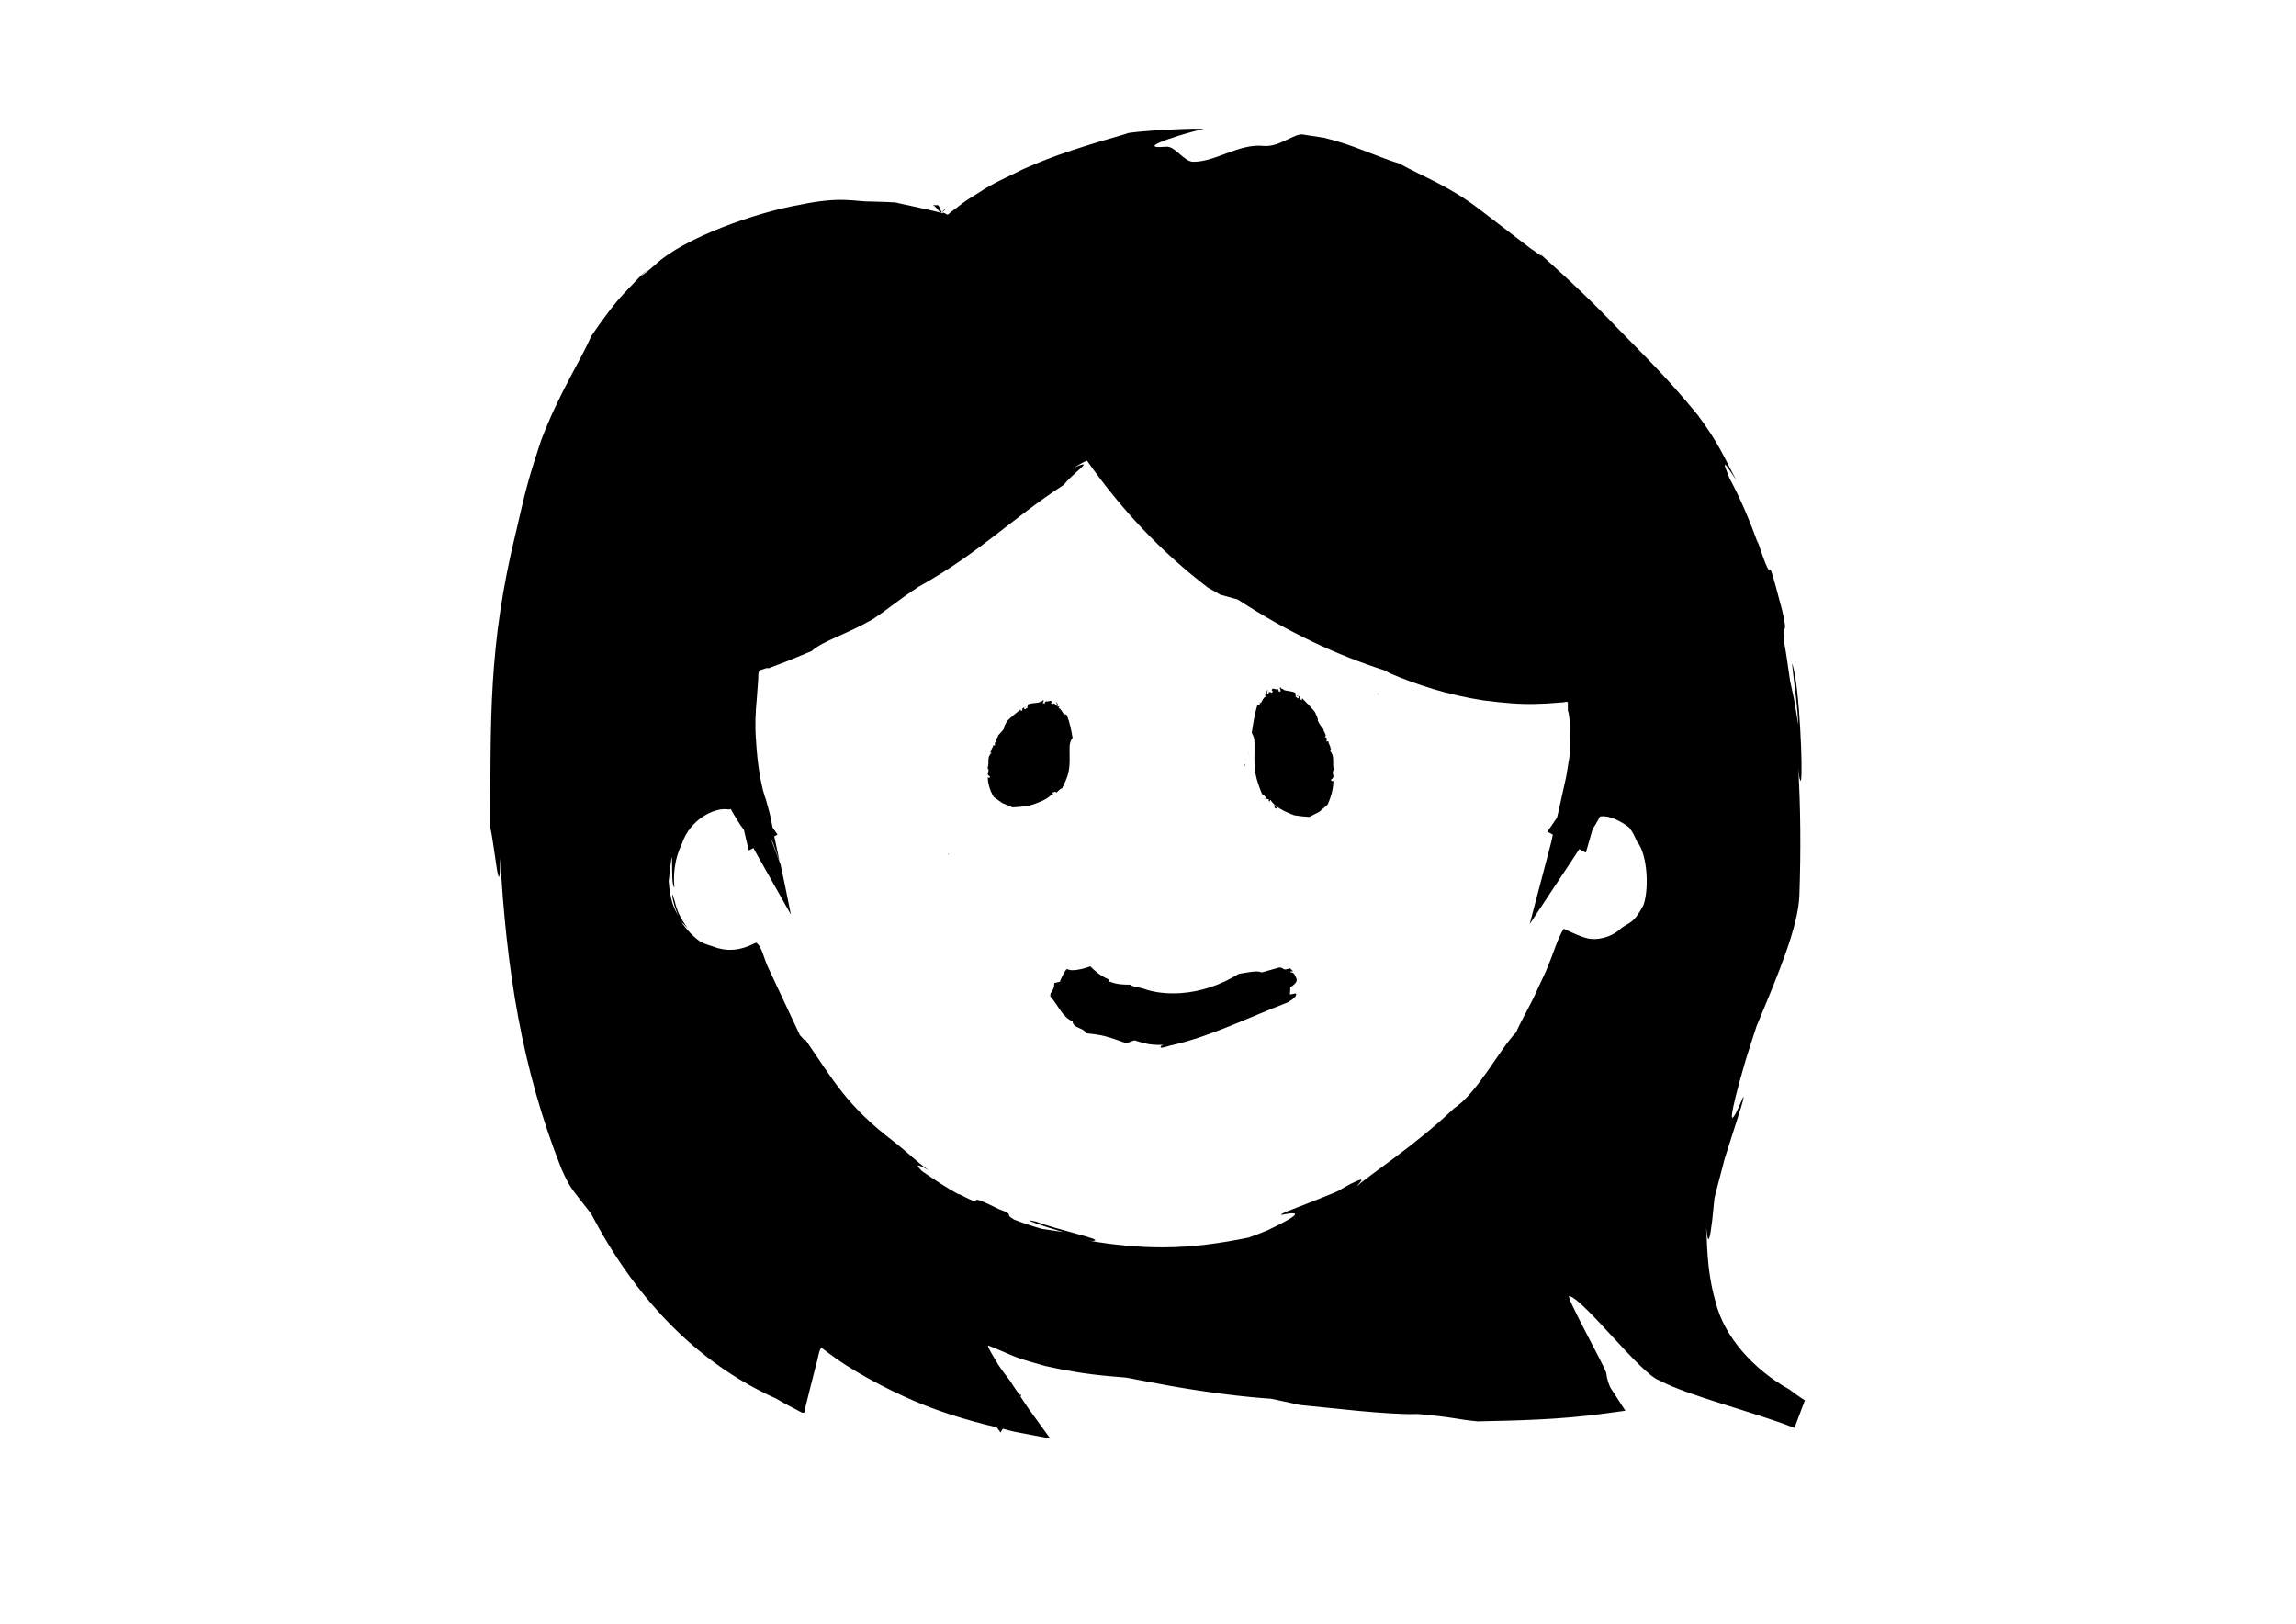
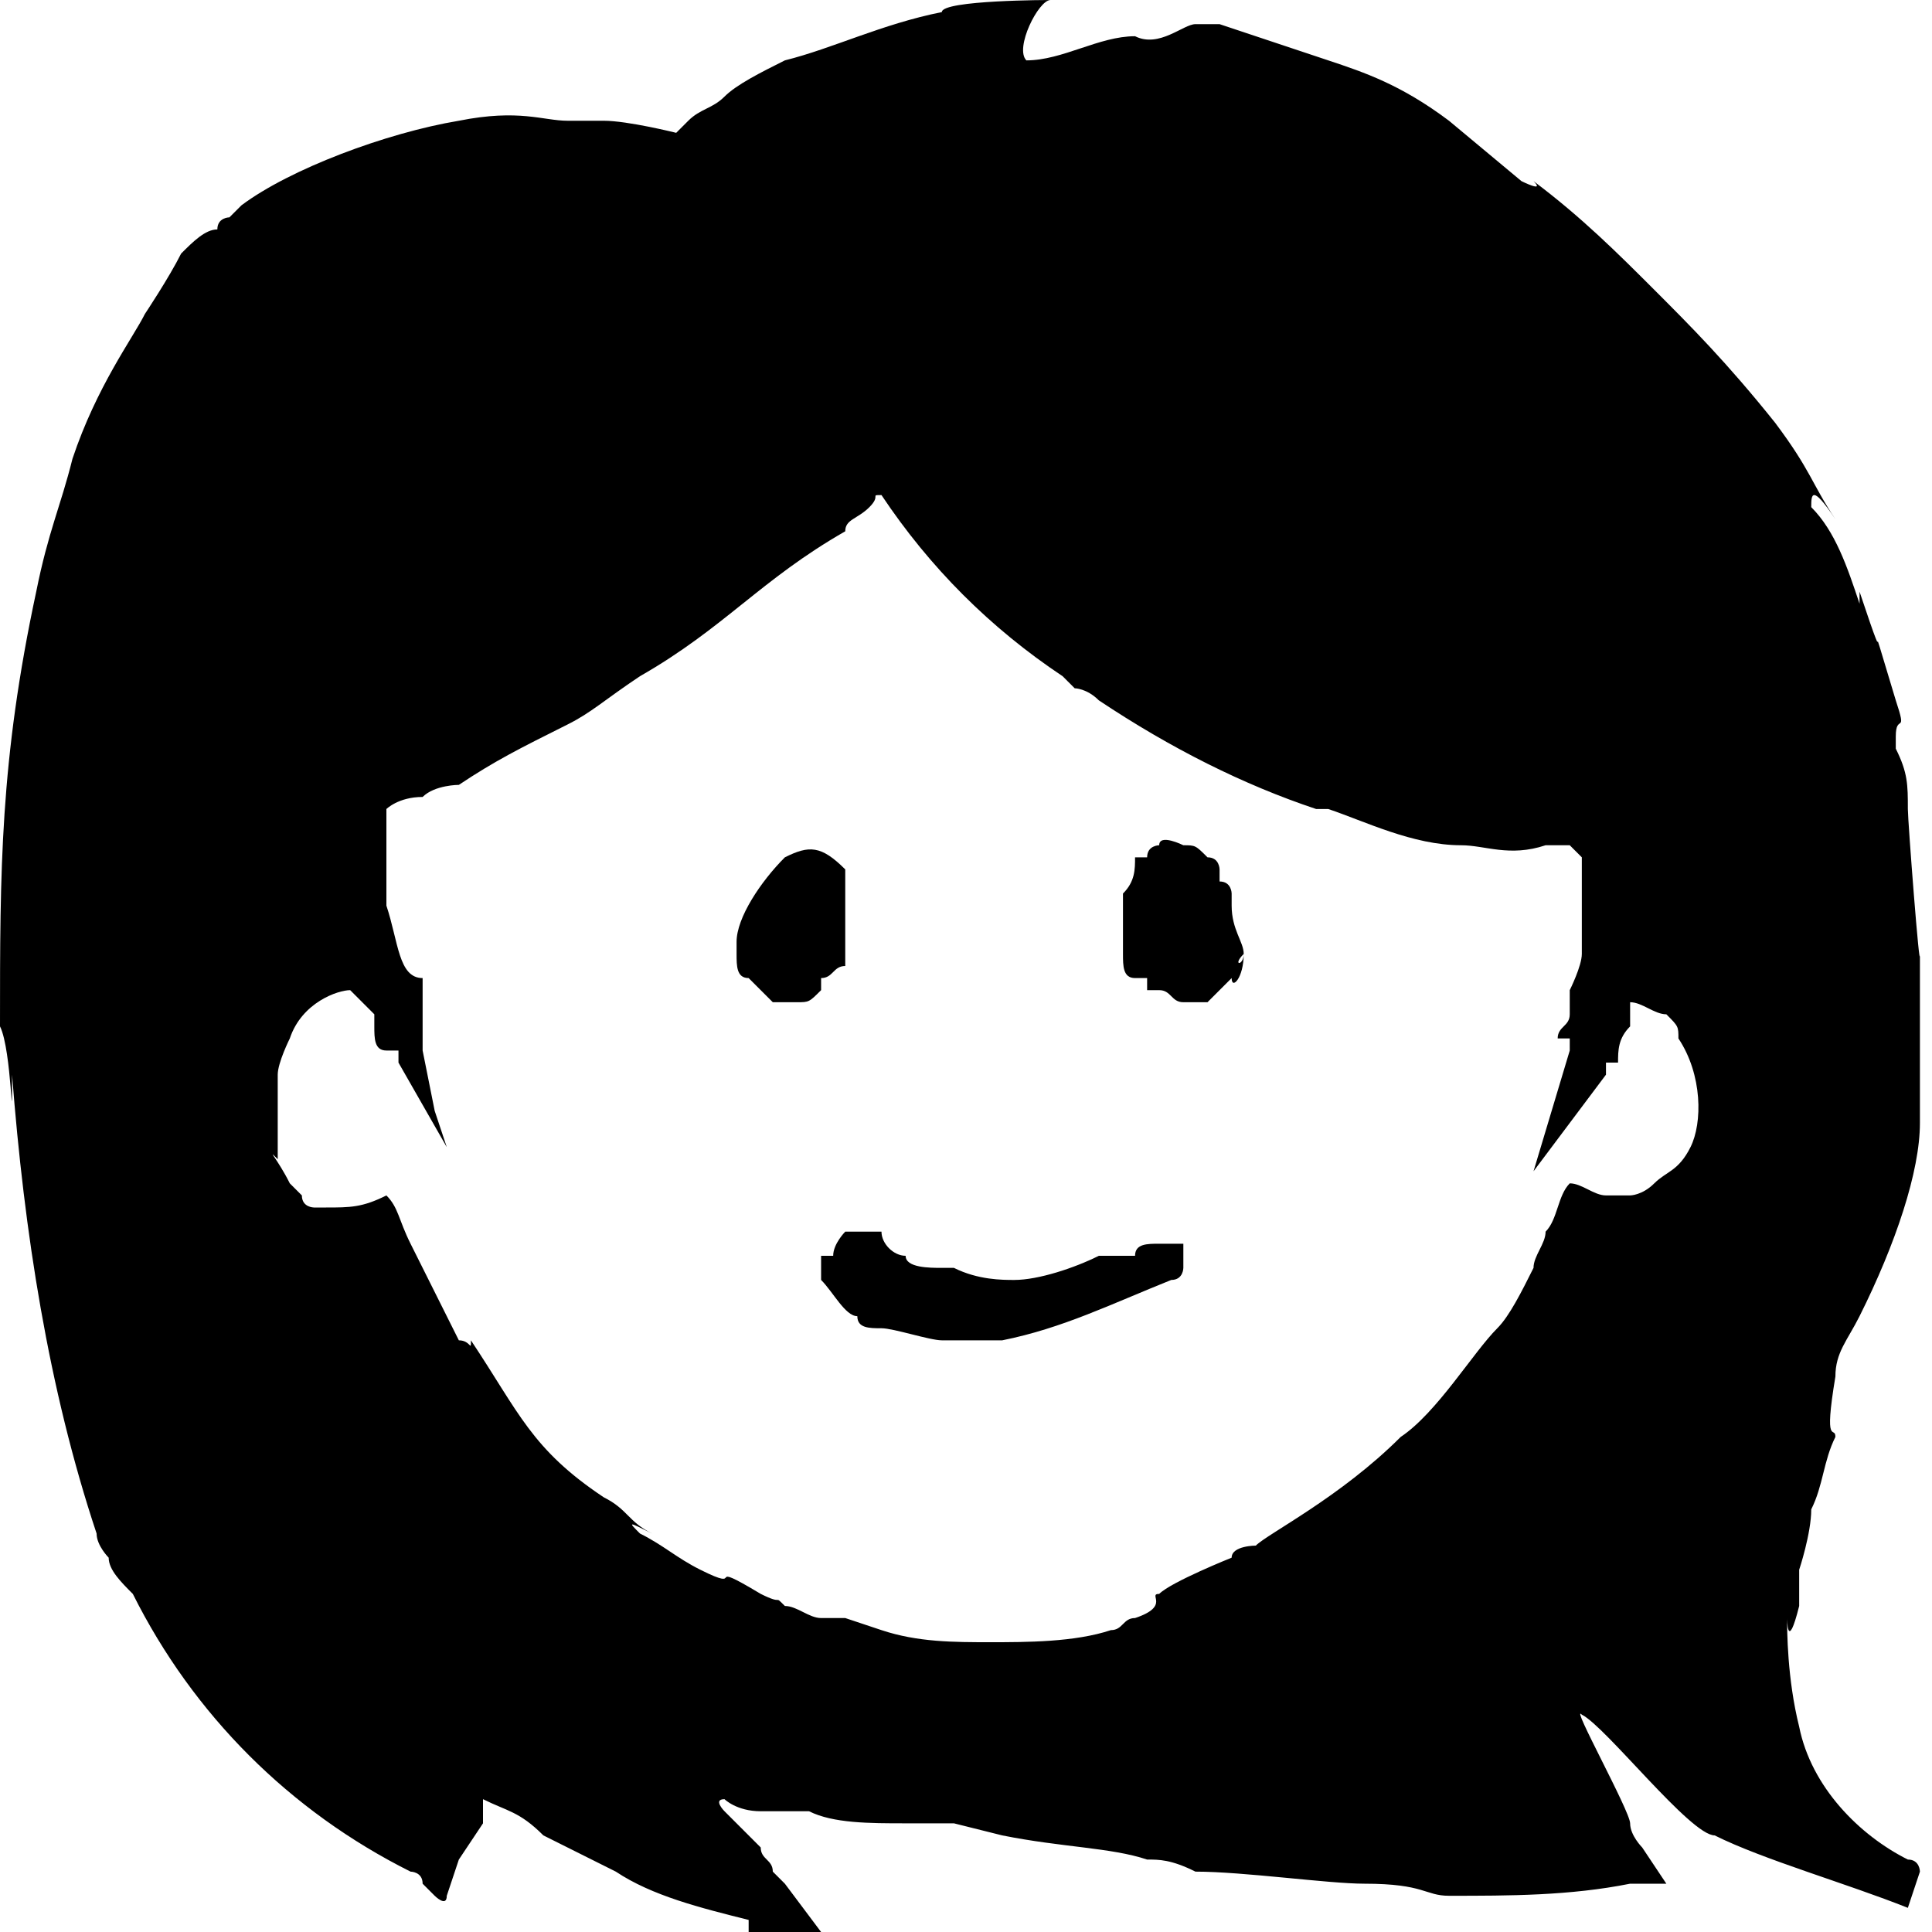
- <svg xmlns="http://www.w3.org/2000/svg" version="1.1" id="Layer_1" x="0px" y="0px" viewBox="0 0 841.9 595.3" enable-background="new 0 0 841.9 595.3" xml:space="preserve">
+ <svg xmlns="http://www.w3.org/2000/svg" version="1.1" id="Layer_1" x="0px" y="0px" viewBox="0 0 16 16" enable-background="new 0 0 16 16" xml:space="preserve">
  <g>
-     <g>
-       <g>
-         <path d="M345.3,77.8c-0.2,0.1-0.8-2.6-1.5-2.6h-2c1.2,0,2.3,2.4,3.3,2.8C346.8,77,347.7,75.4,345.3,77.8z" />
-         <path d="M542.2,76.5c-11-8.4-20.8-11.9-29-16.5c-9-2.8-16.9-6.9-27.7-9.5l-7.2-1.1c-3.3-1.1-8.8,4.6-14.9,4.1     c-9-1-17.5,5.8-25.7,5.8c0,0-0.1,0-0.1,0c0,0-0.1,0-0.1,0c-3.4,0-6.7-6-10-5.5c-14.2,1.1,12.5-6.6,13.7-6.4     c0-0.8-28.2,0.8-28.1,1.6c-14.9,4.3-26.9,8-38.1,13.1c-5.5,2.8-10.9,5-15.9,8.4c-2.6,1.6-5.1,3.1-7.6,5.1c-1.2,1-2.5,1.8-3.7,2.9     c-0.7,0.7-1.5-1.1-2.4-0.3c0,0-0.1-0.1-0.2-0.2c-0.1,0-0.1,0.1-0.1,0.1c-0.9-0.5-10.8-2.5-16-3.7c0.1-0.3-9-0.5-9-0.5     c-7.1,0.1-11.2-2.1-27,1.2c-15.8,2.8-42.3,12-52.9,22c-4.7,4.1-6.8,5.5-2.8,1.9c0,0-1.7,1.2-3.7,3.4c-2,2.2-4.9,5-7.5,8.1     c-5.1,6.2-9.5,12.9-9.5,12.9c-3.6,8.5-11.6,20.4-18.3,38.1c-4,12.1-5.3,16.3-9.1,33.1c-10.5,42.8-9.2,69.4-9.6,108.5     c1.6,6,3.6,30.1,3.7,11.4c2.3,40.5,7.8,77.1,22.5,114.1c1.1,2.5,2.4,5.2,3.9,7.4c1.5,2,4.1,5.4,6.9,8.9     c15.8,30.1,37.9,54.4,68,67.9c1.2,0.7,2.3,1.4,3.7,2.1l3.8,2c1.3,0.6,3,2.1,2.9-0.1l2.2-8.8l2-7.9c0.7-2,0.9-5.1,1.9-6     c4.4,3.3,6.7,5.1,12.9,8.8c5.6,3.3,11.5,6.4,17.7,9.2c10.4,4.8,21.8,8.4,33.7,11.2c0.5,0.6,0.9,1.3,1.4,1.9l0.8-1.4     c1.6,0.4,3.2,0.9,4.8,1.2l12.6,2.4l-7.9-10.9c-1-1.4-2-3-3-4.5l0.3-0.6c-0.3,0-0.5-0.1-0.8-0.2c-1.1-1.6-2.2-3.1-3.2-4.8     c-1.8-2.4-2.9-3.7-4.6-6.3l-2.3-3.9c-0.6-1.2-2.4-3.8-0.3-2.5l0.1,0c0,0,4.2,1.7,8.3,3.5c0.9,0.3,1.8,0.7,2.7,1     c1.6,0.5,3,0.9,4.3,1.3c2.8,0.8,4.6,1.3,4.6,1.3c7.4,1.7,15.3,3,23.2,3.7l5.9,0.5c0.6,0,3.4,0.6,5,0.9l11.2,2.1     c14.7,2.6,28.1,4.2,37.5,4.8c4.3,0.9,6.4,1.4,10.7,2.3c10.7,1,32.3,3.7,43.1,3.3c13.6,1.2,13.6,1.9,21.9,2.7     c14.1-0.3,30-0.6,46.1-2.8l8.1-1.1l-5.2-8c-0.9-1.4-1.6-3.8-1.8-5.7c-0.2-2-16-30-13.4-28.3c5.7,1.8,26.3,28.8,32.9,30.9     c10.7,5.7,33.9,11.3,49.5,17.4l3.8-10.1c-2-1.3-3.9-2.6-5.5-3.9c-13.4-7.4-24.1-19.5-27.2-32.1c-3.6-12.4-3-23.2-3.5-27.1     c0.3,0.1,0.6,10.5,2.2-2.6c0.3-2.6,0.8-7.9,0.8-7.9c0.1-1.3,2-7.8,3.8-15c2.1-6.7,4-12.4,6-18.8c1-3.2,1.1-4.3,0.7-3.6     c-6.3,14.9-4.5,5.3,0.3-11.3c1.3-4.6,3-9.6,4.7-14.9c8.1-19.4,15.3-36.5,15.7-48c0.6-17,0.4-32.4-0.4-46.5c0.2,2.2,0.4,3.9,0.6,4     c1.3,5,0.4-25-1.8-38.1c-2.8-13.4,0.9,8.4,1.2,18.1c0,0-0.8-4.8-1.6-9.6c-0.5-2.3-1-4.6-1.4-6.4c-0.7-4.7-1.3-9.4-2.1-13.8     c-0.1-1.3-0.2-2.3-0.1-2.2c-0.9-6,1.7,0.6-0.7-9.9c-7.9-30-1.2-1.5-9.2-26c0.1,0.4,0.3,1.3,0.5,2c-3.2-9-6.7-17.2-10.6-24.4     c-1.9-4.8-3.6-8.7,2.5,0.7c-4.6-8.5-6.2-13.3-14.3-24.1c-11.5-14.1-20.8-22.9-29.3-31.7c-8.4-8.8-16.9-17-28.8-27.6     c3,3-1.9-1-2.8-1.4L542.2,76.5z M286.2,316.9l-2.9-7.7c-0.2-0.5-0.4-1.2-0.7-1.8l0,0l0.7,1.3l0.2,0.5l2.3,6.4l-1.4-6.7     c-0.2-0.8-0.3-1.5-0.5-2.3l1.2-0.6c-0.6-0.9-1.2-1.8-1.8-2.6c-0.4-2-0.7-3.6-1-4.9l-1.4-5.2c-1.6-4-3.2-12.6-3.7-22.2     c-0.4-4.8-0.2-9.9,0.3-14.9c0.2-2.3,0.3-4.6,0.5-6.9c0.2-1.5-0.4-3.6,1.4-3.8c2.3-0.9,3.2-0.9,1.4-0.1c0,0,4.1-1.6,8.1-3.1     c4.4-1.8,8.7-3.6,8.7-3.6c4.2-3.8,12.5-6,22.3-11.6c6.5-4.3,8.2-6.2,16.8-11.9c22.9-12.8,33.9-24.8,53.3-37.4     c1.4-1.8,4.1-4.2,5.8-5.7c1.8-1.6,2.9-2.8-1.9-0.7c1.6-0.9,3.2-2,4.7-2.5c12.5,17.8,27,33.3,44.4,46.6c1.5,0.8,2.9,1.6,4.4,2.5     c1.5,0.4,3.9,1.1,6.5,1.8c0.1,0.1,0.2,0.2,0.3,0.2c17.7,11.6,36,20.2,53.6,25.8c0.7,0.4,1.1,0.7,2,1.1c9.6,4.1,21.1,7.9,34.3,9.9     c6.6,0.8,13.5,1.6,20.8,1.2c1.7,0,3.8-0.2,5.3-0.3l2.6-0.2c0.7,0.1,1.9-0.6,2.1,0.1l0,2.9c0.7,1.3,1.1,8.7,0.9,15.1     c0,0-0.8,4.6-1.5,9.1c-1,4.5-2,9-2,9c-0.4,2-0.9,4.1-1.4,6.1c-1.2,1.7-2.4,3.5-3.5,5.1c0.7,0.4,1.4,0.8,2,1.1     c-0.2,0.9-0.4,1.9-0.6,2.8l-7.9,30l16.7-25.2c0.5-0.8,1-1.6,1.5-2.3c0.8,0.4,1.6,0.9,2.4,1.3c0.8-2.7,1.5-5.3,2.5-8.7l1.1-1.7     l0.6-1.1c0.5-0.5,0.7-2,1.5-1.8c2.7-0.4,7.2,1.7,10.2,4.1c1.8,2.4,1.6,2.6,2.9,5.2c3.9,4.7,4.4,17.6,2.3,23.3     c-3.6,6.7-4.8,6-8,8.3c-2,1.9-4.6,3.3-7.5,3.8c-1.5,0.3-2.7,0.4-4.6,0.1c-2.8-0.6-6.1-2.2-9.1-3.6c-2.2,3.3-3.8,9.1-5.6,13.2     c-1.1,3-2.6,5.8-3.9,8.7c-2.5,5.8-5.7,10.9-8,16.1c-5.9,6-14.2,22.3-22.8,27.9c-14.2,13.6-31.8,24.9-35.4,28.4     c-0.2-0.4,4.9-4.4-2.4-0.8c-1.4,0.8-4.2,2.3-4.2,2.4c-1.4,0.9-14.9,6-19.3,7.8c-1.8,0.8-2.3,1.1-1.9,1.2c9.3-1.9,4.4,1.1-5,5.6     c-2.1,0.9-4.5,1.8-7,2.7c-10.2,2.1-20.7,3.6-31.6,3.6c-9.1,0-18-0.9-26.7-2.4c0.9,0.1,1.7,0.1,1.7-0.1c3-0.4-14.1-4.1-21.3-6.9     c-7.8-1.8,4.5,2.3,9.9,3.8l-8-1.2c-3.4-1-6.8-2.1-10.1-3.4c-0.2-0.1-0.4-0.3-0.4-0.3c-3.2-1.7,1-1.3-4.9-3.4     c-16.3-8.1-1.6,1.2-15.2-5.8c0.1,0.1,0.4,0.4,0.6,0.5c-4.8-2.6-9.4-5.7-13.9-8.8c-1.8-1.9-2.7-3.2,2.5-0.3     c-4.7-3.3-6.6-5.6-12.8-10.5c-17.2-13.1-21.9-22.1-32.7-37.8c1.3,2.3-1.2-0.7-1.7-1.2L281.8,355c-1.7-3.4-2.5-8.4-4.6-9.4     c-6,3.1-10.8,3.4-16.3,1.2c0,0.1-3.1-1-3.8-1.4c-1-0.6-1.9-1.4-2.8-2.2c-1.4-1.2-2.6-2.7-4-4.5c-0.1-0.2-0.2-0.4-0.3-0.6l2.3,2.3     c-3.1-3.9-4.2-7.1-5-10.3c-1.5-5.5-0.8,1,1.4,5.6c-0.3-0.6-0.7-1.2-1-1.8c-0.4-0.9-0.8-1.8-1.1-2.7c-0.8-2.6-1.2-5.3-1.4-8.2     c2.3-20.6,0.3,2,2.1,2.3c0,0-0.5-4.2,0.3-8.3c0.6-4.1,2.5-7.8,2.5-7.8c2.8-8.5,11.5-13.1,16.5-12.5c0.7,0.1,1.4,0.1,1.3-0.2     l1,1.8c0.9,1.5,1.7,2.8,2.4,3.9c0.5,0.7,1,1.4,1.5,2.1c0.6,2.5,1.1,5,1.8,7.5l1.7-0.9c0.2,0.5,0.6,1.2,1,1.9l12.7,22.5l-2.2-10.9     " />
-         <path d="M276.8,310.7l0.4-0.2c0.4,0.5,0.7,1.1,1.1,1.6" />
-       </g>
-       <path d="M468.3,296.5c-0.2-0.9-0.9-1-1.1-1.6l0.2,1.3L468.3,296.5z" />
-       <path d="M505,253.9c0.3,0.2,0.2,0.4,0.3,0.6c0,0,0.1,0,0.2-0.1C505.2,254.2,505.1,254.1,505,253.9z" />
-       <path d="M385.6,271.3l-0.9-0.3c0.2,0.9,0.9,1,1.1,1.6L385.6,271.3z" />
-       <path d="M348,313.6c-0.3-0.2-0.2-0.4-0.3-0.6c0,0-0.1,0-0.2,0.1C347.8,313.3,347.9,313.4,348,313.6z" />
-       <path d="M473,364.6c-0.1,1.1,0.1-0.8,0.1-1.8v-0.7c0-0.3,2.9-1.6,2.3-3.3c-0.8-1.8-0.9-2.2-2.2-2.4c-0.4-0.2,0.5-0.4,1-0.3    L473,355c-3.2,1.1-1.8-0.3-3.9-0.3c-2.4,0.7-4.7,1.3-6.4,1.8c-1.8-0.8-4.9,0-7.7,0.4c-0.3,0.1-0.6,0.1-0.9,0.2    c-6.4,4-13.8,6.5-21.2,7c-4.5,0.3-9.5-0.1-13.8-1.7c-0.2-0.1-6-1.2-4.2-1.4c-2.6,0-5.3,0-7.9-1.1c-0.3,0.1-0.5-0.3-0.6-0.9    c-2.6-1.1-4.7-2.8-6.6-4.7c-2.1,0.7-4.2,1.4-6.8,1.4c-0.7,0-1.2-0.3-1.9-0.4c-1,1.2-2.4,4.1-2.4,4.6l-2.1,0.5    c0,3.1-1.5,2.8-1.5,4.8c3,3.5,4.6,7.9,8.2,9.2c0.1,2.7,4,2.2,4.9,4.4c2.4,0.3,4.7,0.5,7,1.1c3,0.8,5.5,1.8,7.9,2.6    c0.9-0.4,1.8-0.8,2.9-1.1c1.8,0.6,3.5,1.1,5.2,1.4c1.8,0.3,3.7,0.3,5.5,0.3c-0.5,0.1-1.1,0.3-1.1,0.6c-0.1,0.1,0,0.3,0.1,0.4    c0.3,0,0.6,0,0.9-0.1c1-0.2,1.9-0.5,2.9-0.8l0.1,0c0,0,0.1,0,0.1,0c14.8-3.4,28.3-10.3,42.5-15.7c1.8-1.1,3.5-2.3,3-3.3L473,364.6    z" />
-     </g>
-     <g>
-       <path d="M366.8,286.6l0.4,0.2C367.2,286.7,367,286.6,366.8,286.6z" />
-       <path d="M363.2,290.1c-0.1,0-0.2,0.1-0.2,0.1C363.1,290.3,363.2,290.2,363.2,290.1z" />
-       <path d="M363.2,290.1l0.1-0.1C363.3,290,363.2,290.1,363.2,290.1z" />
-       <path d="M368.8,282.3c-0.4,0,0.1,0.5-0.3,0.7C369.1,282.9,368.8,282.5,368.8,282.3z" />
-       <path d="M355.9,259.6L355.9,259.6l0.1,0C356.1,259.6,356,259.6,355.9,259.6L355.9,259.6z" />
-       <path d="M393.3,270.5c-0.5-2.9-1.1-5.8-2-8c-0.4-1.3-1.2,0.2-1.1-1.4c0,0.2-0.2,0.4-0.3,0.5c-0.5-0.9-1.1-1.9-1.7-2    c0-0.6,0.4-0.5,0.4-0.7c-0.3,0-0.6,0.4-0.9-0.1c0.5-0.5-0.2-1.3-0.5-1.5c0.1,0.5,0.6,0.7,0.3,1.4c-0.6,0.1-0.5-0.5-0.6-1.1l0,0.7    c-0.6-1.1-0.9,0.6-1.5-0.6c0-0.4,0.3,0,0.4-0.4c-0.7-0.9-1.6,0.3-2.3-0.3c0,0.1,0.1,0.2,0.1,0.3l-0.4-0.1c0.1,0.1-0.1,0.4-0.1,0.6    c0,0.1,0,0.1-0.1,0.1c-0.1,0-0.3-0.1-0.5,0c-0.4-0.6,0.8-1-0.2-1.3c0.2,0.4-0.1,0.5-0.4,0.5c-0.3,0.1-0.6,0.1-0.5,0.3    c-1.7,0.5-2.9,0.2-4.6,0.9c0.1,0.5-0.2,0.9-0.1,1.4l-0.4-0.1l0,0.1c-0.4,0.6-1,0.2-0.7-0.3c0.3-0.2,0.5,0.2,0.6-0.4    c-0.3,0.6-1.3,0.2-1.4,1.1c0.1,0,0.1,0.1,0.1,0.3l-0.5,0.3l-0.2-0.6c-1.7,1.4-3.6,2.9-4.9,4.2c-0.4,0.9-1.3,2-1.1,2.6    c-0.5,1.1-1.6,2-2.2,2.7c0.2,0.6-1.5,1.8-0.5,2.2l-0.8,0.5l0.3,0.1c-0.6,0.4,0,0.3-0.2,0.9l-0.6-0.1c0,0.3-0.2,0.7-0.4,1.1    c-0.2,0.3-0.4,0.7-0.4,1l0.1,0c-0.1,0.3-0.5,0.3-0.4,0.6l0.5,0.1c-1.9,1.6-0.7,3.6-1.5,5.6c1.2,1.2-1,2,0.9,3.1    c0.3,0.4-0.8,0.7-0.8,0.1c0,2.3,0.7,4.9,2.2,7.4l3.1,2.2l3.8,1.6c1.9-0.1,3.8-0.3,5.7-0.5c1.7-0.5,3.7-1.2,5.4-2    c1.7-0.8,3-1.8,3.5-2.7c0.2,0.1,0.1,0.4,0,0.5c0.7-0.2,0-0.5-0.1-0.7c0.3-0.1,0.7-0.2,1.1-0.3c0,0,0,0,0,0.1c0,0,0.1-0.1,0.3-0.1    c0,0,0.1,0,0.1,0l0,0.4c0.5-0.5,1-1,1.6-1.5c0.2-0.1,0.4-0.1,0.5-0.1c1-2,2-4,2.4-6.1c0.7-3.1,0.3-6.3,0.4-9.4    C392.3,272.2,392.7,271.2,393.3,270.5z M378.8,276.6C378.8,276.6,378.8,276.6,378.8,276.6c0.1,0,0.1,0,0.2,0.1L378.8,276.6z" />
-       <path d="M367.2,279.7c0.1-0.1,0.1-0.2,0-0.2C367.2,279.5,367.2,279.6,367.2,279.7z" />
-       <polygon points="367.2,278.9 367.4,279.2 367.3,278.9   " />
-       <path d="M368.5,281c0.1-0.1,0.1-0.2-0.1-0.4C368.5,280.8,368.5,280.9,368.5,281z" />
-       <polygon points="368,277.7 368.1,277.5 367.9,277.7   " />
-       <path d="M368.9,282.1c-0.1,0-0.1,0.1-0.1,0.2c0,0,0.1,0,0.2,0L368.9,282.1z" />
-     </g>
-     <g>
-       <path d="M458.1,285.7l0.3-0.3C458.3,285.5,458.1,285.6,458.1,285.7z" />
-       <path d="M462.1,289.9c-0.1-0.1-0.1-0.1-0.2-0.2C462,289.8,462,289.9,462.1,289.9z" />
-       <path d="M461.8,289.7l0.1,0.1C461.9,289.7,461.9,289.7,461.8,289.7z" />
-       <path d="M456.5,280.2c0.1,0.3-0.2,0.7,0.3,0.8C456.4,280.8,456.8,280.2,456.5,280.2z" />
-       <path d="M468.9,252.7L468.9,252.7c-0.1,0-0.1,0-0.1,0L468.9,252.7L468.9,252.7z" />
-       <path d="M489.1,282.2c-0.7-2.4,0.5-4.9-1.4-6.9l0.5-0.2c0.1-0.4-0.2-0.4-0.4-0.7l0.1,0c0-0.4-0.2-0.9-0.4-1.3    c-0.2-0.5-0.5-1-0.4-1.4l-0.6,0.2c-0.3-0.6,0.3-0.5-0.2-1.1l0.3-0.1l-0.8-0.6c1-0.4-0.6-1.9-0.5-2.7c-0.5-0.7-1.6-2-2.1-3.2    c0.3-0.6-0.6-2-1-3.1c-1.2-1.6-3.1-3.4-4.7-5.1l-0.2,0.7l-0.5-0.3c0.1-0.2,0-0.3,0.1-0.3c-0.1-1.1-1.1-0.6-1.4-1.3    c0.1,0.8,0.3,0.3,0.6,0.5c0.3,0.6-0.2,1.1-0.6,0.4l0-0.2l-0.4,0.2c0.1-0.6-0.2-1.1-0.1-1.7c-1.6-0.8-2.8-0.5-4.4-1.1    c0.1-0.3-0.2-0.3-0.5-0.4c-0.3,0-0.6-0.1-0.4-0.6c-1,0.4,0.2,0.9-0.2,1.6c-0.2,0-0.4,0.1-0.5,0.1c0,0-0.1-0.1-0.1-0.2    c0-0.3-0.2-0.6-0.1-0.7l-0.4,0.1c0-0.1,0-0.2,0.1-0.3c-0.7,0.8-1.5-0.7-2.2,0.4c0,0.5,0.3,0,0.4,0.5c-0.6,1.5-0.9-0.6-1.4,0.7    l0-0.9c-0.1,0.7-0.1,1.4-0.6,1.3c-0.3-0.8,0.1-1.2,0.2-1.7c-0.3,0.2-0.9,1.3-0.5,1.8c-0.2,0.6-0.6,0.1-0.8,0.1    c0.1,0.2,0.5,0.1,0.4,0.8c-0.6,0.1-1.2,1.4-1.7,2.4c-0.1-0.2-0.2-0.4-0.3-0.6c0.1,2-0.7,0.1-1.1,1.7c-0.8,2.6-1.4,6.2-1.9,9.7    c0.6,1,1,2.1,1,3.6c0.1,3.8-0.3,7.7,0.4,11.5c0.5,2.5,1.4,5,2.4,7.4c0.2,0,0.3,0.1,0.5,0.2c0.5,0.6,1.1,1.1,1.5,1.7l0-0.6    c0,0,0.1,0,0.1,0c0.1,0-1.6,0.4-1.6,0.3c0,0,0-0.1,0-0.1c0,0.1,1.6,0.2,2,0.3c-0.1,0.2-0.3,0.6,0.3,0.9c0-0.2,0.1-0.5,0.3-0.7    c0.5,1.1,1.8,2.3,3.5,3.3c1.6,1,3.6,1.8,5.2,2.4c1.8,0.3,3.7,0.5,5.5,0.6l3.7-1.9l3-2.6c1.4-3.1,2.2-6.2,2.1-9    c0,0.7-1.1,0.3-0.8-0.2C490,284.6,487.9,283.6,489.1,282.2z M473,276.5c0-0.1,0.1-0.1,0.1-0.2c0,0,0,0,0,0.1L473,276.5z" />
-       <path d="M458,277c0-0.1,0-0.2,0-0.3C457.9,276.9,458,277,458,277z" />
-       <polygon points="457.9,276.4 458,276.1 457.9,276.1   " />
-       <path d="M456.8,278.7c0-0.1,0-0.3,0.1-0.4C456.7,278.4,456.7,278.6,456.8,278.7z" />
-       <polygon points="457.3,274.6 457.3,274.6 457.2,274.4   " />
-       <path d="M456.3,280.3c0.1,0,0.1,0,0.2,0c0-0.1,0-0.1-0.1-0.2L456.3,280.3z" />
-     </g>
+     <path d="M5.5,1C5.5,1.1,5.5,1,5.5,1C5.5,1,5.6,1,5.5,1z" />
+     <path d="M7,13.5L7,13.5C6.9,13.4,6.9,13.4,7,13.5z" />
+     <path d="M15.8,15.4c-0.4-0.2-0.8-0.6-0.9-1.1c-0.1-0.4-0.1-0.8-0.1-0.9c0,0,0,0.3,0.1-0.1c0-0.1,0-0.3,0-0.3c0,0,0.1-0.3,0.1-0.5   c0.1-0.2,0.1-0.4,0.2-0.6c0-0.1-0.1,0.1,0-0.5c0-0.2,0.1-0.3,0.2-0.5c0.3-0.6,0.5-1.2,0.5-1.6c0-0.6,0-1.1,0-1.5c0,0.1,0,0.1,0,0.1   c0,0.2-0.1-1.1-0.1-1.2c0-0.2,0-0.3-0.1-0.5c0,0,0-0.1,0-0.1c0-0.2,0.1,0,0-0.3c-0.3-1,0,0-0.3-0.9c0,0,0,0,0,0.1   c-0.1-0.3-0.2-0.6-0.4-0.8C15,4.1,15,4,15.2,4.3C15,4,15,3.9,14.7,3.5c-0.4-0.5-0.7-0.8-1-1.1c-0.3-0.3-0.6-0.6-1-0.9   c0.1,0.1-0.1,0-0.1,0L12,1c-0.4-0.3-0.7-0.4-1-0.5c-0.3-0.1-0.6-0.2-0.9-0.3l-0.2,0c-0.1,0-0.3,0.2-0.5,0.1c-0.3,0-0.6,0.2-0.9,0.2   h0h0C8.4,0.4,8.6,0,8.7,0c0,0-0.9,0-0.9,0.1C7.3,0.2,6.9,0.4,6.5,0.5C6.3,0.6,6.1,0.7,6,0.8C5.9,0.9,5.8,0.9,5.7,1   c0,0-0.1,0.1-0.1,0.1c0,0-0.4-0.1-0.6-0.1c0,0-0.3,0-0.3,0c-0.2,0-0.4-0.1-0.9,0C3.2,1.1,2.4,1.4,2,1.7C1.9,1.8,1.8,1.9,1.9,1.8   c0,0-0.1,0-0.1,0.1C1.7,1.9,1.6,2,1.5,2.1C1.4,2.3,1.2,2.6,1.2,2.6C1.1,2.8,0.8,3.2,0.6,3.8C0.5,4.2,0.4,4.4,0.3,4.9   C0,6.3,0,7.2,0,8.5c0.1,0.2,0.1,1,0.1,0.4c0.1,1.3,0.3,2.6,0.7,3.8c0,0.1,0.1,0.2,0.1,0.2c0,0.1,0.1,0.2,0.2,0.3   c0.5,1,1.3,1.8,2.3,2.3c0,0,0.1,0,0.1,0.1l0.1,0.1c0,0,0.1,0.1,0.1,0l0.1-0.3L4,15.1C4,15,4,14.9,4,14.9C4.2,15,4.3,15,4.5,15.2   c0.2,0.1,0.4,0.2,0.6,0.3c0.3,0.2,0.7,0.3,1.1,0.4c0,0,0,0,0,0.1l0,0c0.1,0,0.1,0,0.2,0L6.8,16l-0.3-0.4c0,0-0.1-0.1-0.1-0.1l0,0   c0,0,0,0,0,0c0-0.1-0.1-0.1-0.1-0.2c-0.1-0.1-0.1-0.1-0.2-0.2l-0.1-0.1c0,0-0.1-0.1,0-0.1h0c0,0,0.1,0.1,0.3,0.1c0,0,0.1,0,0.1,0   c0.1,0,0.1,0,0.1,0c0.1,0,0.2,0,0.2,0c0.2,0.1,0.5,0.1,0.8,0.1l0.2,0c0,0,0.1,0,0.2,0l0.4,0.1c0.5,0.1,0.9,0.1,1.2,0.2   c0.1,0,0.2,0,0.4,0.1c0.4,0,1.1,0.1,1.4,0.1c0.5,0,0.5,0.1,0.7,0.1c0.5,0,1,0,1.5-0.1l0.3,0l-0.2-0.3c0,0-0.1-0.1-0.1-0.2   c0-0.1-0.5-1-0.4-0.9c0.2,0.1,0.9,1,1.1,1c0.4,0.2,1.1,0.4,1.6,0.6l0.1-0.3C15.9,15.5,15.9,15.4,15.8,15.4z M14,9.5   c-0.1,0.2-0.2,0.2-0.3,0.3c-0.1,0.1-0.2,0.1-0.2,0.1c0,0-0.1,0-0.2,0c-0.1,0-0.2-0.1-0.3-0.1c-0.1,0.1-0.1,0.3-0.2,0.4   c0,0.1-0.1,0.2-0.1,0.3c-0.1,0.2-0.2,0.4-0.3,0.5c-0.2,0.2-0.5,0.7-0.8,0.9c-0.5,0.5-1.1,0.8-1.2,0.9c0,0-0.2,0-0.2,0.1   c0,0-0.5,0.2-0.6,0.3c-0.1,0,0.1,0.1-0.2,0.2c-0.1,0-0.1,0.1-0.2,0.1c-0.3,0.1-0.7,0.1-1,0.1c-0.3,0-0.6,0-0.9-0.1   c0,0-0.3-0.1-0.3-0.1l-0.2,0c-0.1,0-0.2-0.1-0.3-0.1c0,0,0,0,0,0c-0.1-0.1,0,0-0.2-0.1c-0.5-0.3-0.1,0-0.5-0.2c0,0,0,0,0,0   c-0.2-0.1-0.3-0.2-0.5-0.3c-0.1-0.1-0.1-0.1,0.1,0c-0.2-0.1-0.2-0.2-0.4-0.3c-0.6-0.4-0.7-0.7-1.1-1.3c0,0.1,0,0-0.1,0l-0.4-0.8   C3.3,10.1,3.3,10,3.2,9.9C3,10,2.9,10,2.7,10c0,0-0.1,0-0.1,0c0,0-0.1,0-0.1-0.1c0,0-0.1-0.1-0.1-0.1C2.3,9.6,2.2,9.5,2.3,9.6   c0,0,0,0,0-0.1c0,0,0-0.1,0-0.1c0-0.1,0-0.2,0-0.2c0,0,0-0.1,0-0.3c0-0.1,0.1-0.3,0.1-0.3c0.1-0.3,0.4-0.4,0.5-0.4   c0,0,0.1,0.1,0.2,0.2c0,0,0,0,0,0.1c0,0.1,0,0.2,0.1,0.2l0.1,0c0,0,0,0,0,0.1l0.4,0.7L3.6,9.2L3.5,8.7c0,0,0-0.2,0-0.2   c0-0.1,0-0.1,0-0.2l0-0.2C3.3,8.1,3.3,7.8,3.2,7.5c0-0.2,0-0.3,0-0.5c0-0.1,0-0.2,0-0.2c0,0,0-0.1,0-0.1c0.1,0,0.1,0,0,0   c0,0,0.1-0.1,0.3-0.1c0.1-0.1,0.3-0.1,0.3-0.1C4.1,6.3,4.3,6.2,4.7,6c0.2-0.1,0.3-0.2,0.6-0.4C6,5.2,6.3,4.8,7,4.4   c0-0.1,0.1-0.1,0.2-0.2c0.1-0.1,0-0.1,0.1-0.1c0.4,0.6,0.9,1.1,1.5,1.5c0,0,0.1,0.1,0.1,0.1c0,0,0.1,0,0.2,0.1c0,0,0,0,0,0   c0.6,0.4,1.2,0.7,1.8,0.9c0,0,0,0,0.1,0c0.3,0.1,0.7,0.3,1.1,0.3c0.2,0,0.4,0.1,0.7,0c0.1,0,0.1,0,0.2,0L13,7c0,0,0.1,0.1,0.1,0.1   c0,0,0,0.3,0,0.5c0,0,0,0.2,0,0.3c0,0.1-0.1,0.3-0.1,0.3c0,0.1,0,0.1,0,0.2c0,0.1-0.1,0.1-0.1,0.2c0,0,0,0,0.1,0c0,0,0,0.1,0,0.1   l-0.3,1l0.6-0.8c0,0,0-0.1,0-0.1c0,0,0.1,0,0.1,0c0-0.1,0-0.2,0.1-0.3l0-0.1l0,0c0,0,0-0.1,0-0.1c0.1,0,0.2,0.1,0.3,0.1   c0.1,0.1,0.1,0.1,0.1,0.2C14.1,8.9,14.1,9.3,14,9.5z" />
+     <path d="M9.8,10.3L9.8,10.3c-0.1,0-0.1,0-0.2,0c-0.1,0-0.2,0-0.2,0.1c-0.1,0-0.3,0-0.3,0c-0.2,0.1-0.5,0.2-0.7,0.2   c-0.1,0-0.3,0-0.5-0.1c0,0-0.2,0-0.1,0c-0.1,0-0.3,0-0.3-0.1c-0.1,0-0.2-0.1-0.2-0.2c-0.1,0-0.1,0-0.2,0c0,0,0,0-0.1,0   c0,0-0.1,0.1-0.1,0.2l-0.1,0c0,0.1,0,0.1,0,0.2c0.1,0.1,0.2,0.3,0.3,0.3C7.1,11,7.2,11,7.3,11c0.1,0,0.4,0.1,0.5,0.1   c0,0,0.5,0,0.5,0h0h0c0.5-0.1,0.9-0.3,1.4-0.5c0.1,0,0.1-0.1,0.1-0.1C9.8,10.6,9.8,10.4,9.8,10.3C9.8,10.3,9.8,10.3,9.8,10.3z" />
+     <path d="M6.8,8.1C6.8,8.1,6.8,8.1,6.8,8.1C6.9,8.1,6.9,8.1,6.8,8.1C6.9,8.1,6.8,8.1,6.8,8.1C6.8,8.1,6.9,8.1,6.8,8.1   C6.9,8.1,6.9,8,7,8C7,8,7,7.9,7,7.9c0,0,0,0,0,0c0-0.1,0-0.2,0-0.3c0,0,0-0.1,0-0.1c0,0,0-0.1,0-0.1c0-0.1,0-0.1,0-0.2c0,0,0,0,0,0   c0,0,0,0,0,0c0,0,0,0,0,0c0,0,0,0,0,0C6.8,7,6.7,7,6.5,7.1c0,0,0,0,0,0l0,0v0c0,0,0,0,0,0c0,0,0,0,0,0c0,0,0,0,0,0l0,0l0,0   C6.3,7.3,6.1,7.6,6.1,7.8c0,0,0,0,0,0.1c0,0,0,0,0,0c0,0.1,0,0.2,0.1,0.2l0.1,0.1l0.1,0.1c0.1,0,0.1,0,0.2,0c0.1,0,0.1,0,0.2-0.1   C6.8,8.2,6.8,8.1,6.8,8.1C6.9,8.1,6.8,8.1,6.8,8.1z" />
+     <path d="M10.3,7.9c0-0.1-0.1-0.2-0.1-0.4l0,0c0,0,0,0,0,0c0,0,0,0,0,0l0,0c0,0,0,0,0,0c0,0,0-0.1,0-0.1c0,0,0-0.1-0.1-0.1   c0,0,0-0.1,0-0.1c0,0,0-0.1-0.1-0.1C9.9,7,9.9,7,9.8,7c0,0,0,0,0,0c0,0-0.2-0.1-0.2,0c0,0-0.1,0-0.1,0.1c0,0,0,0-0.1,0c0,0,0,0,0,0   c0,0,0,0,0,0c0,0,0,0,0,0c0,0,0,0,0,0c0,0.1,0,0.2-0.1,0.3c0,0,0,0.1,0,0.1c0,0.1,0,0.3,0,0.4c0,0.1,0,0.2,0.1,0.2c0,0,0,0,0,0   c0,0,0,0,0,0c0,0,0,0,0.1,0c0,0,0,0,0,0c0,0,0,0,0,0c0,0,0,0,0,0.1c0,0,0,0,0.1,0c0.1,0,0.1,0.1,0.2,0.1c0.1,0,0.1,0,0.2,0l0.1-0.1   l0.1-0.1C10.2,8.2,10.3,8.1,10.3,7.9C10.3,8,10.2,8,10.3,7.9C10.3,7.9,10.3,7.9,10.3,7.9z" />
  </g>
</svg>
